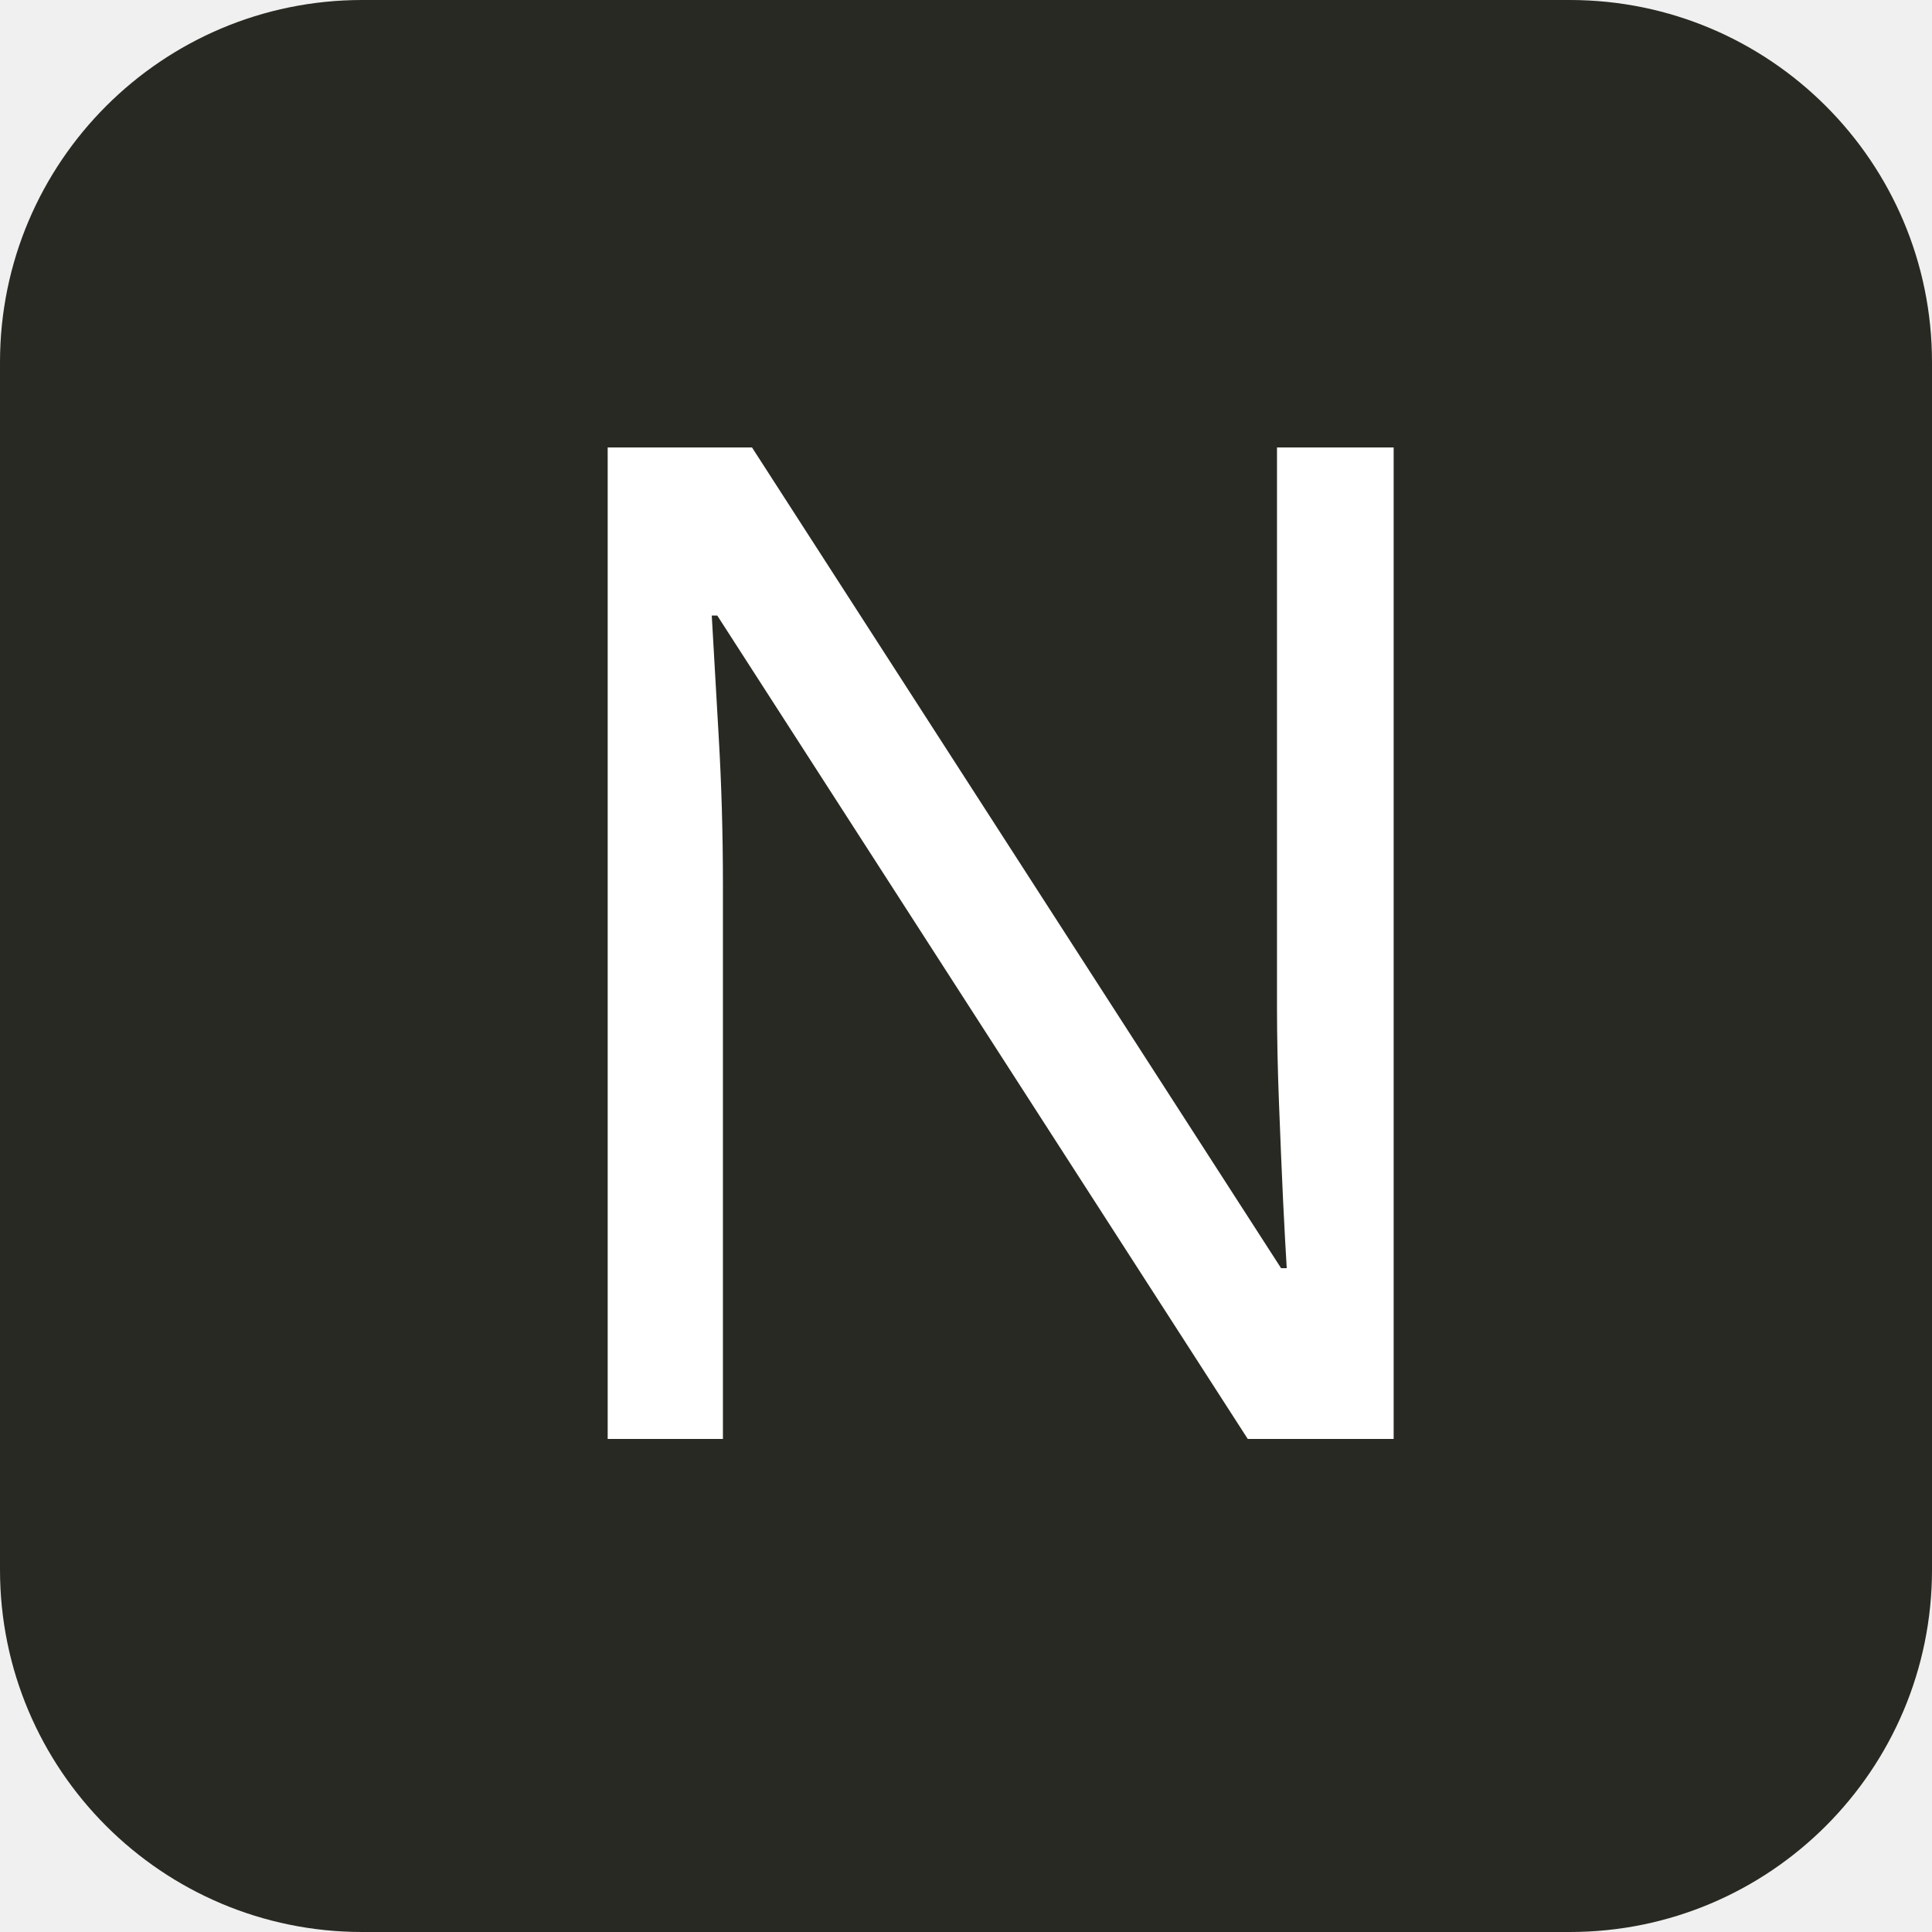
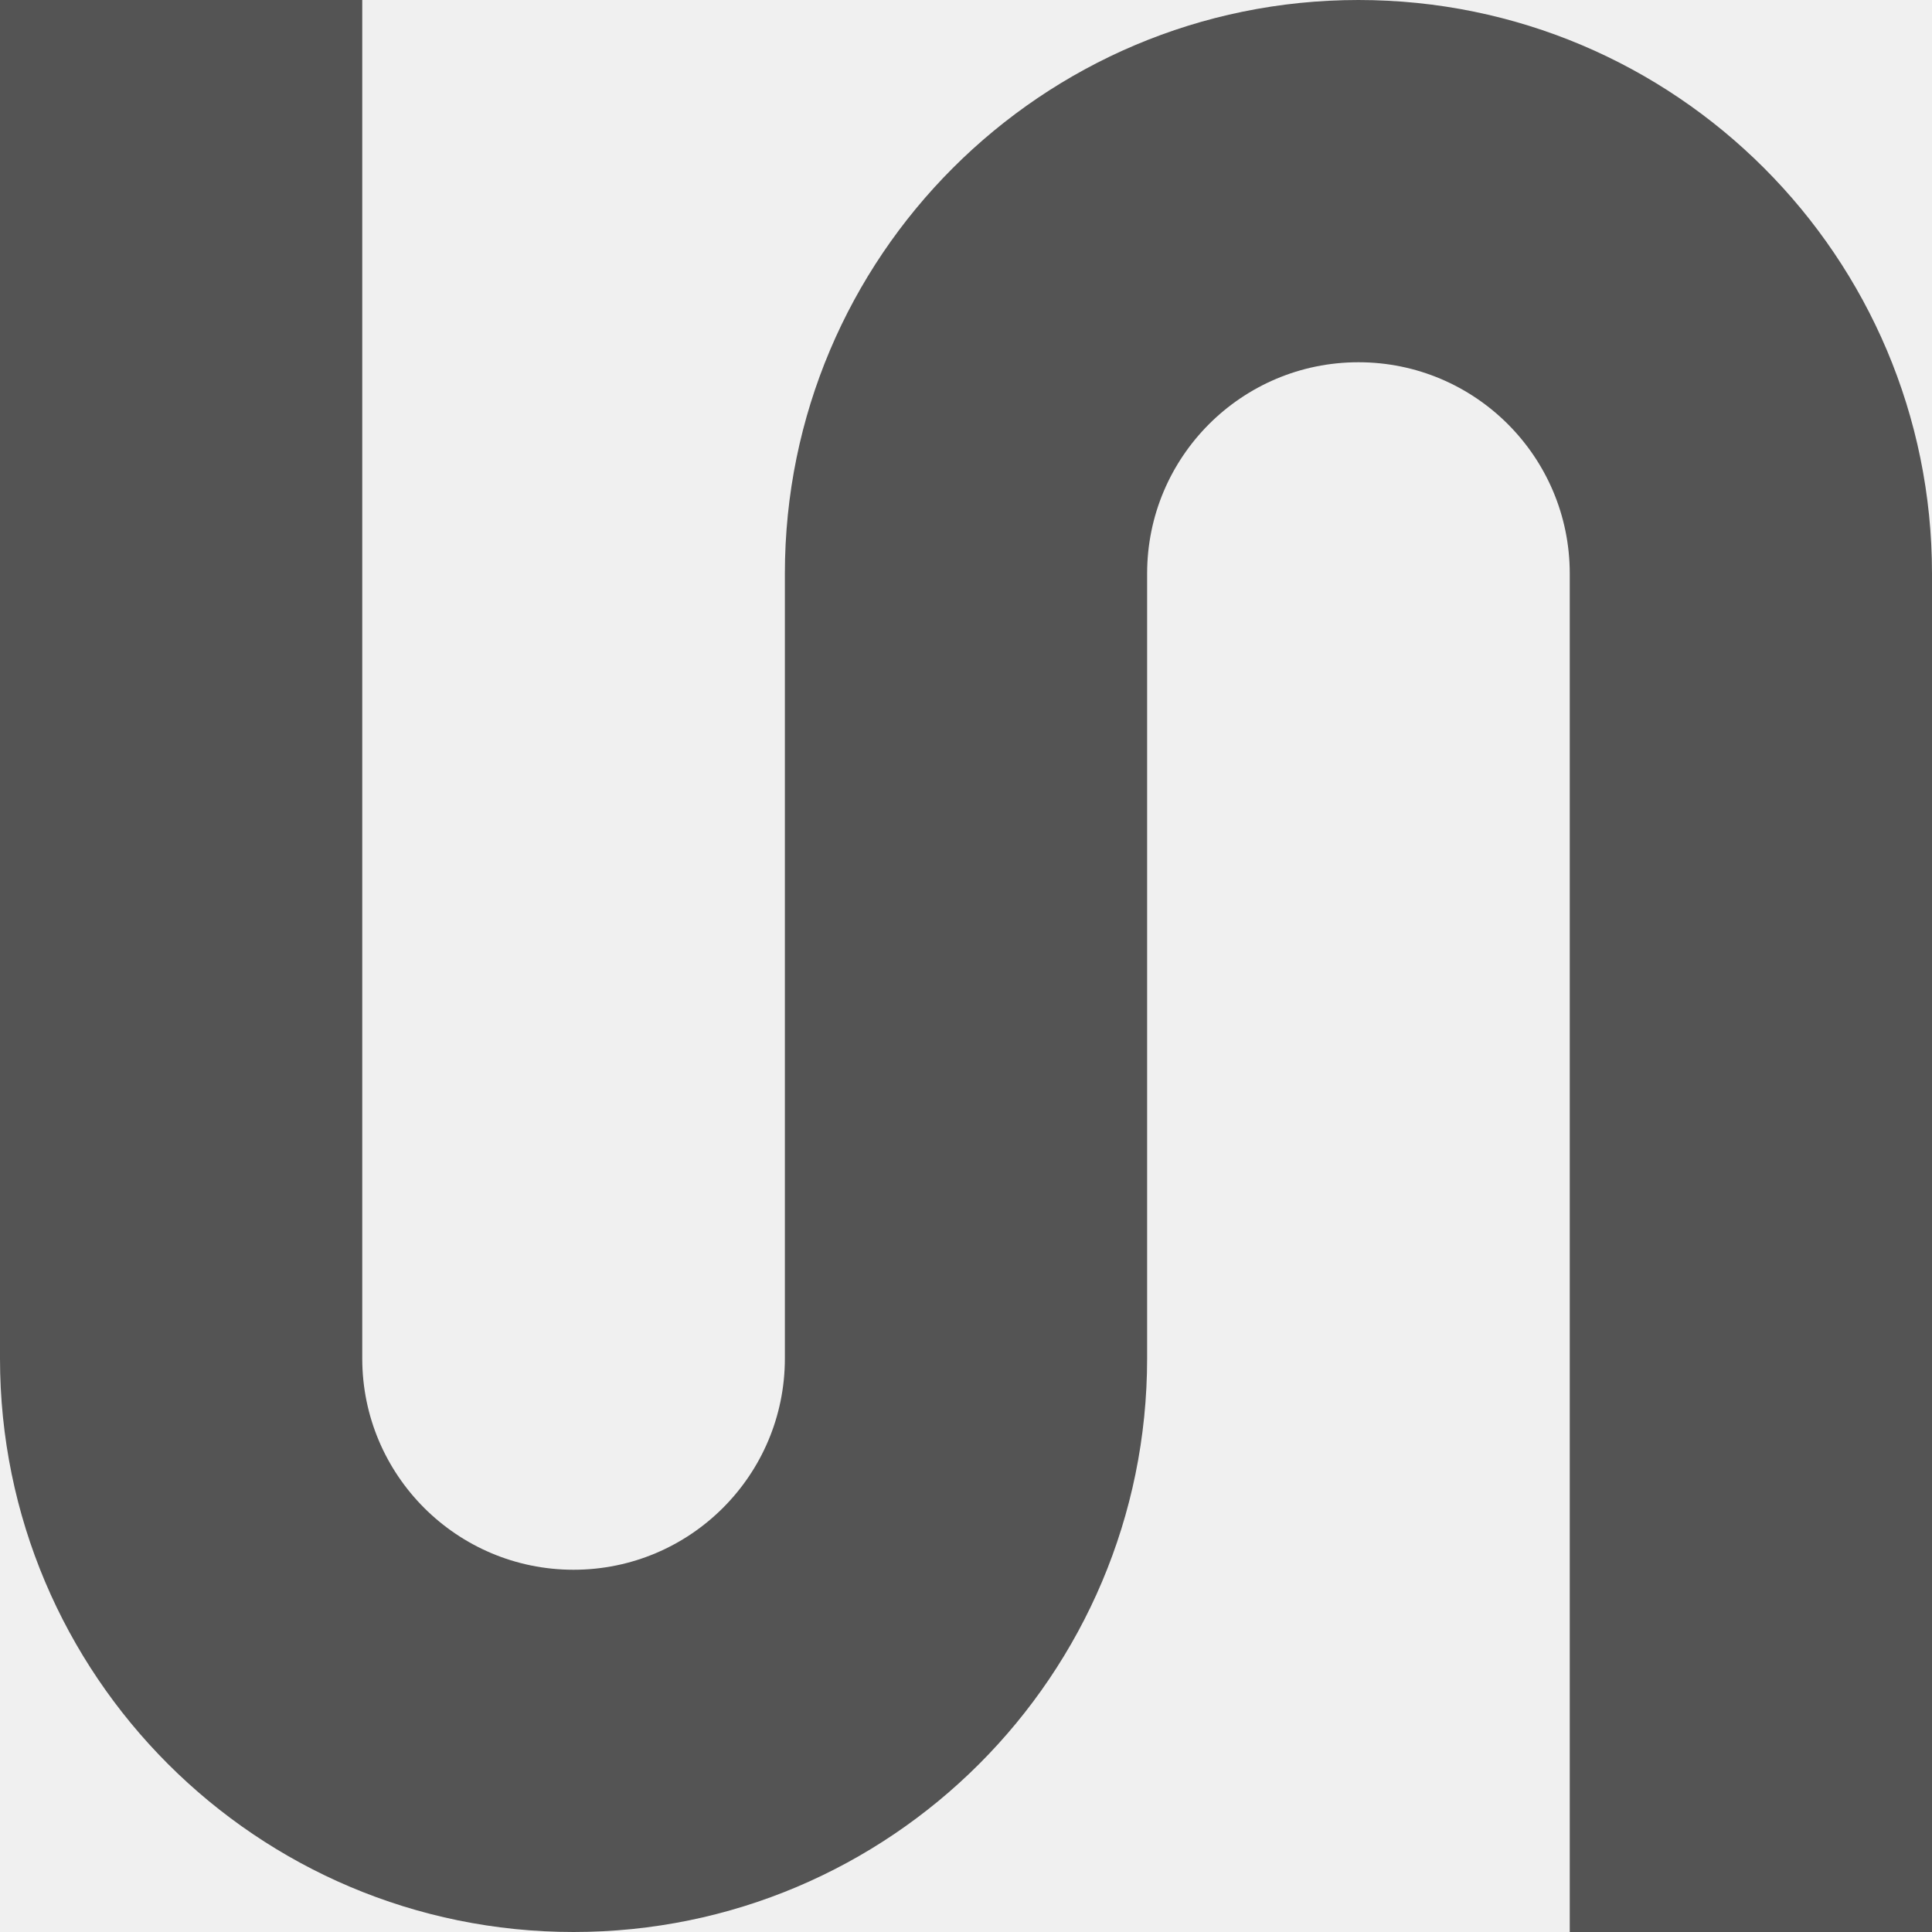
- <svg xmlns="http://www.w3.org/2000/svg" viewBox="0 0 192 192">
-   <rect width="192" height="192" rx="36" fill="#292923" />
-   <text x="47" y="143" font-family="sans-serif" font-size="138" fill="white">N</text>
+ <svg xmlns="http://www.w3.org/2000/svg" width="256" height="256" viewBox="0 0 256 256" fill="none">
+   <path d="M 180 0 C 221.974 0 256 34.026 256 76 L 256 256 L 208 256 L 208 76 C 208 60.536 195.464 48 180 48 C 164.536 48 152 60.536 152 76 L 152 180 C 152 221.974 117.974 256 76 256 C 34.026 256 0 221.974 0 180 L 0 0 L 48 0 L 48 180 C 48 195.464 60.536 208 76 208 C 91.464 208 104 195.464 104 180 L 104 76 C 104 34.026 138.026 0 180 0 Z" fill="rgb(84, 84, 84)" />
</svg>
